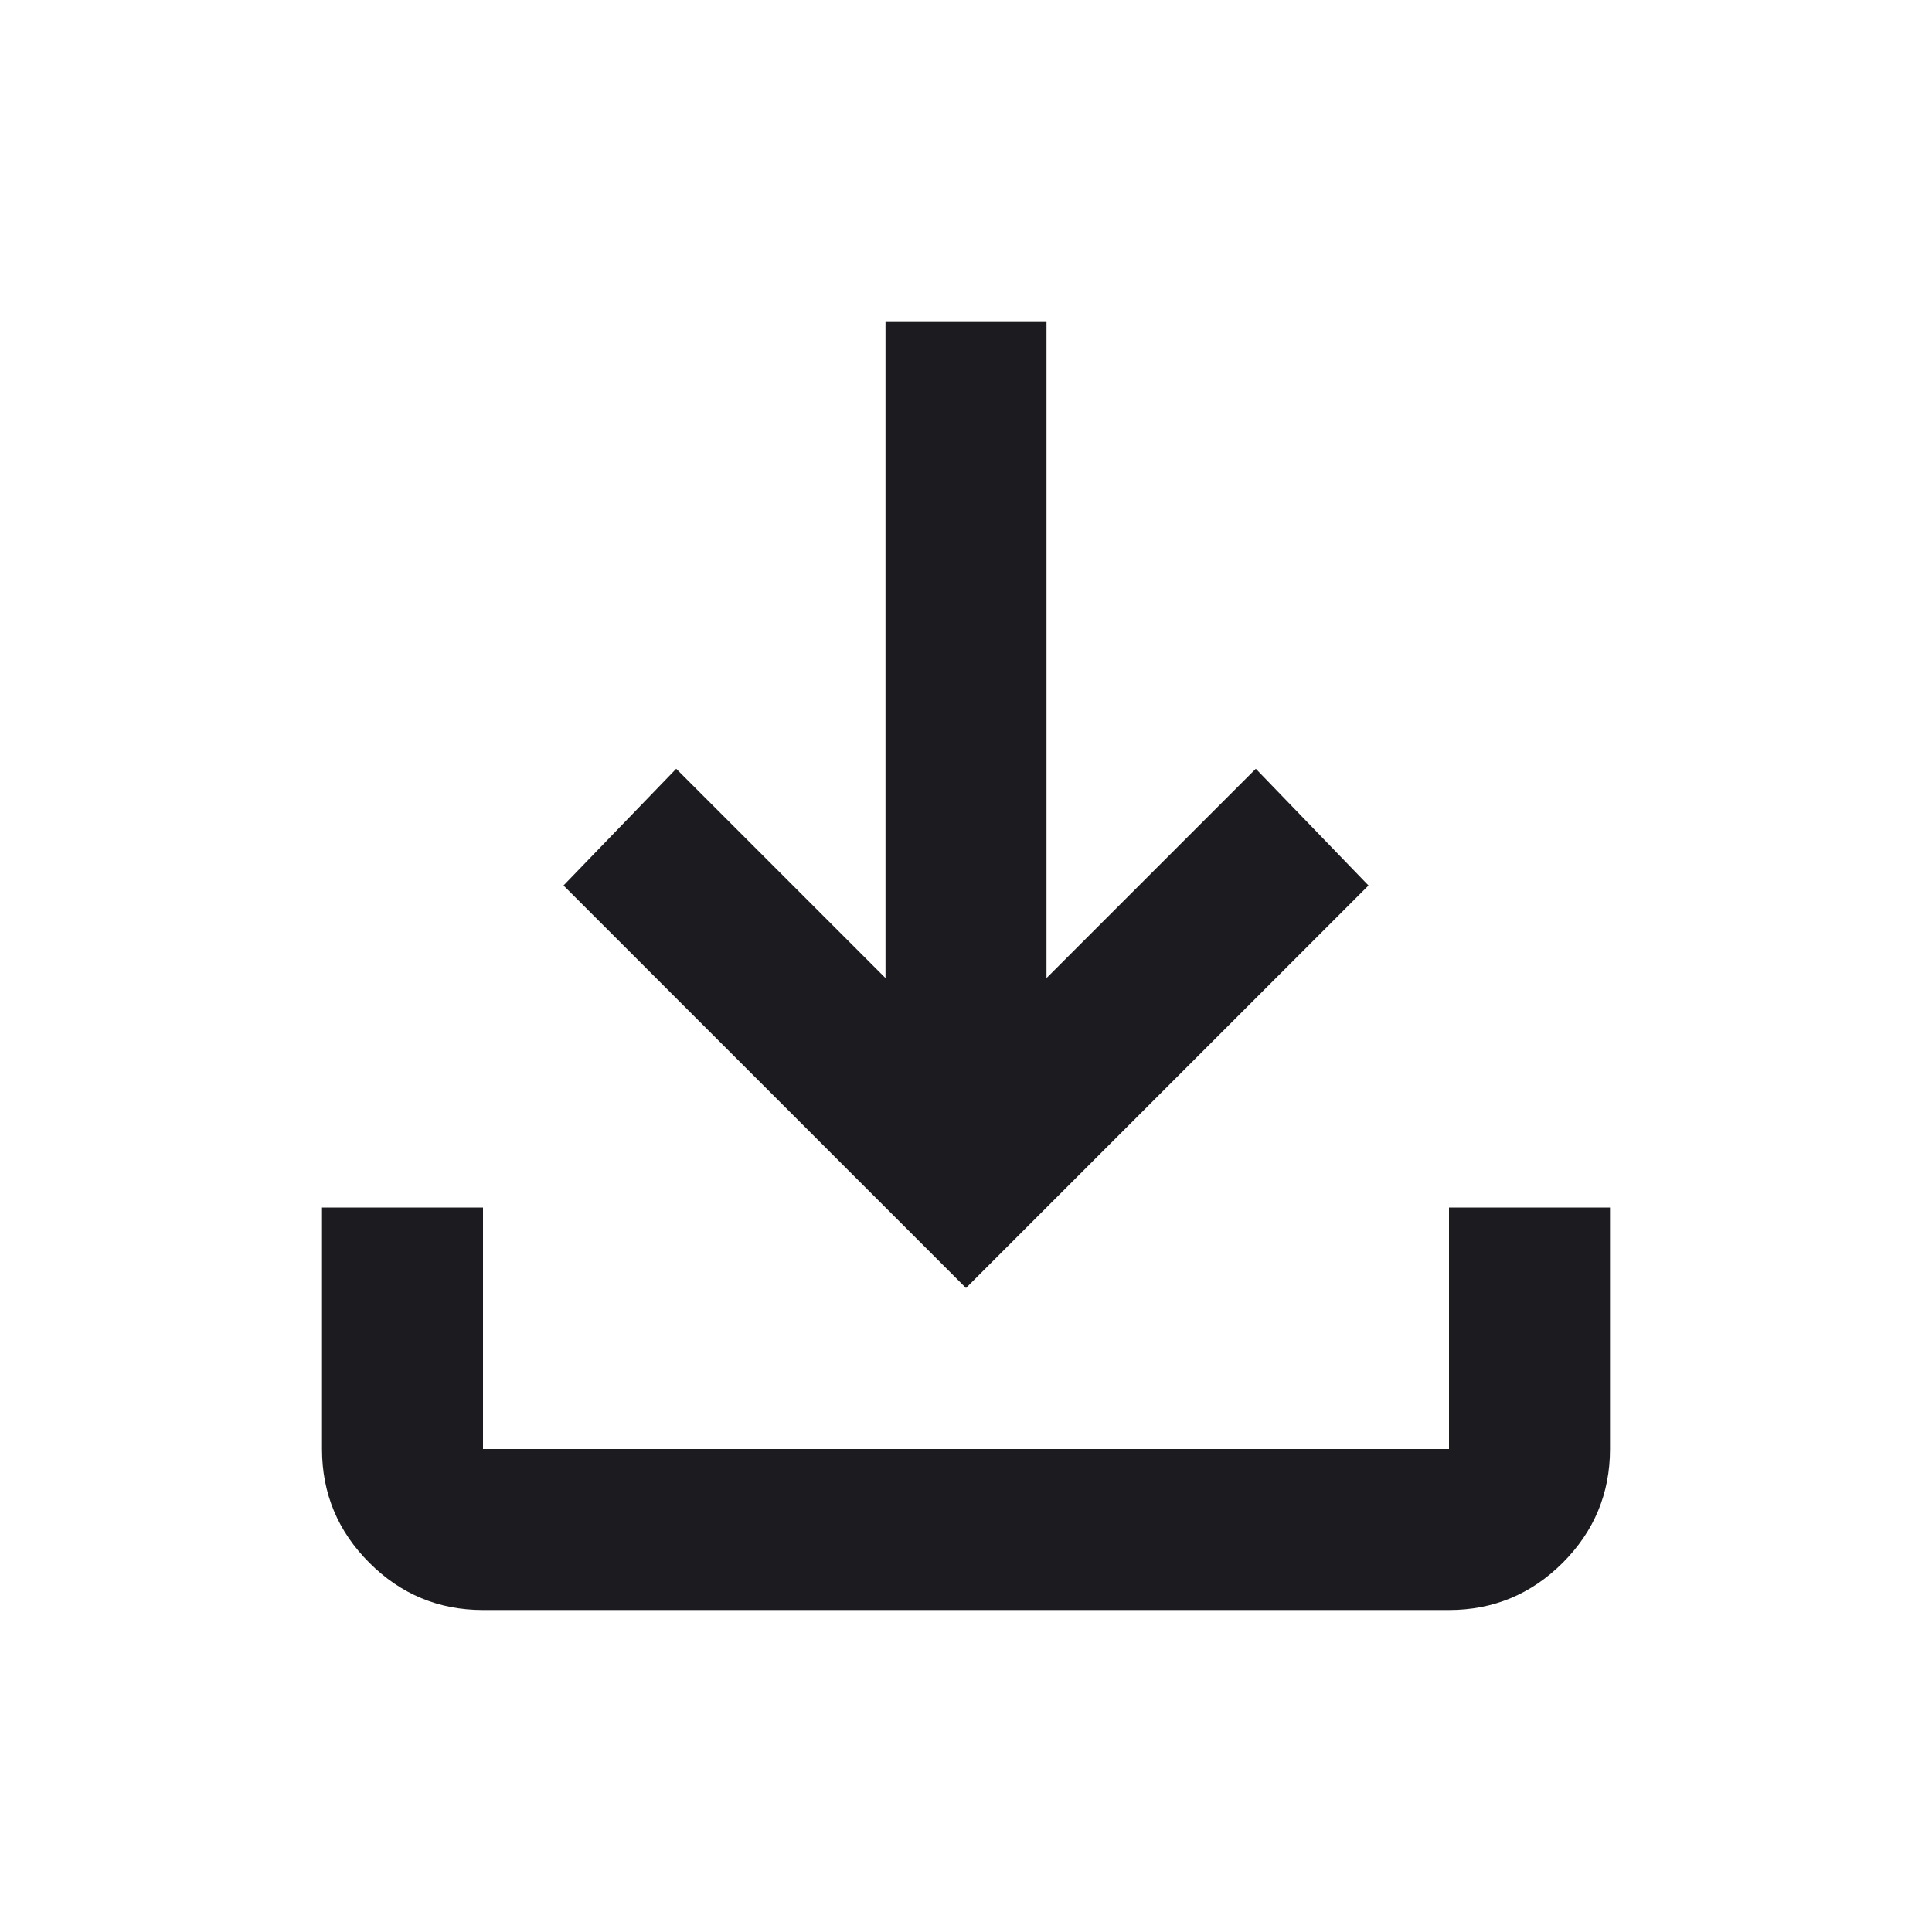
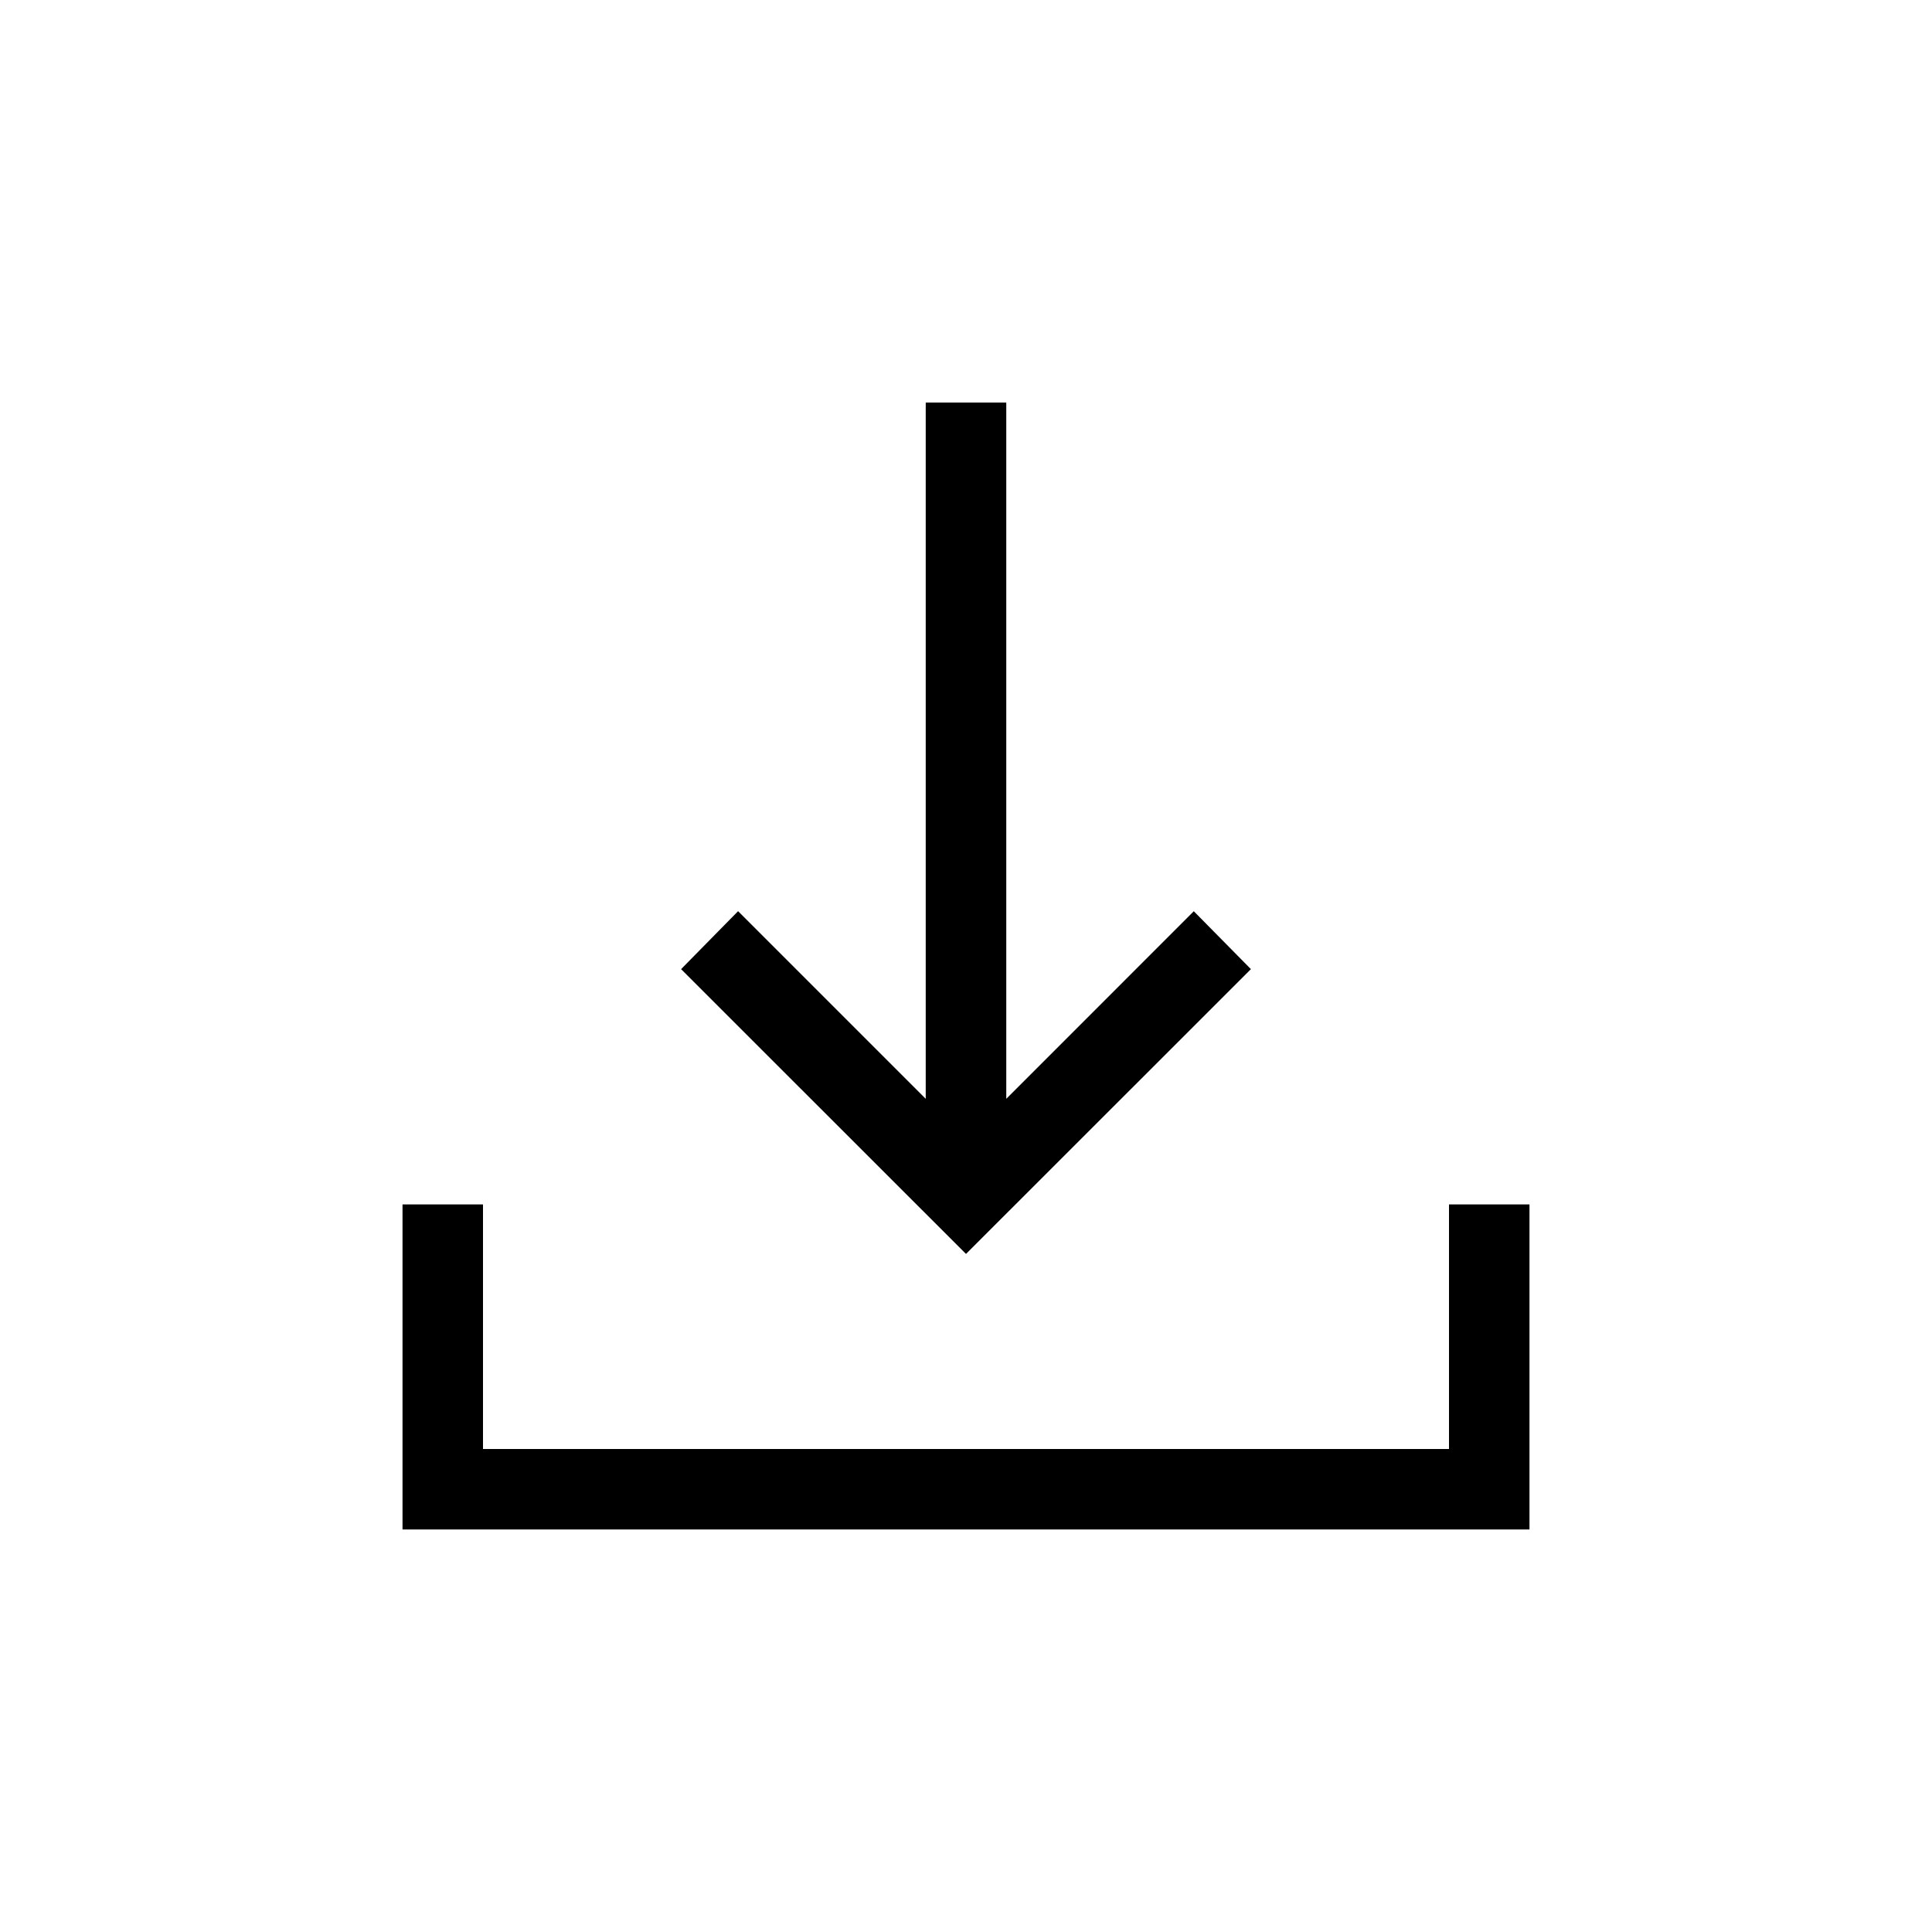
- <svg xmlns="http://www.w3.org/2000/svg" width="24" height="24" viewBox="0 0 24 24" fill="none">
-   <mask id="mask0_1_12" style="mask-type:alpha" maskUnits="userSpaceOnUse" x="0" y="0" width="24" height="24">
-     <rect width="24" height="24" fill="#D9D9D9" style="fill:#D9D9D9;fill:color(display-p3 0.851 0.851 0.851);fill-opacity:1;" />
-   </mask>
-   <g mask="url(#mask0_1_12)">
-     <path d="M12 16L7 11L8.4 9.55L11 12.15V4H13V12.15L15.6 9.55L17 11L12 16ZM6 20C5.45 20 4.979 19.804 4.588 19.413C4.196 19.021 4 18.55 4 18V15H6V18H18V15H20V18C20 18.55 19.804 19.021 19.413 19.413C19.021 19.804 18.55 20 18 20H6Z" fill="#1C1B1F" style="fill:#1C1B1F;fill:color(display-p3 0.11 0.106 0.122);fill-opacity:1;" />
-   </g>
+ <svg xmlns="http://www.w3.org/2000/svg" width="32" height="32" viewBox="0 0 32 32" fill="none">
+   <path d="M16 20.769L11.281 16.052L12.225 15.092L15.333 18.2V6.667H16.667V18.2L19.773 15.093L20.719 16.052L16 20.769ZM6.667 25.333V19.949H8V24H24V19.949H25.333V25.333H6.667Z" fill="black" style="fill:black;fill-opacity:1;" />
</svg>
